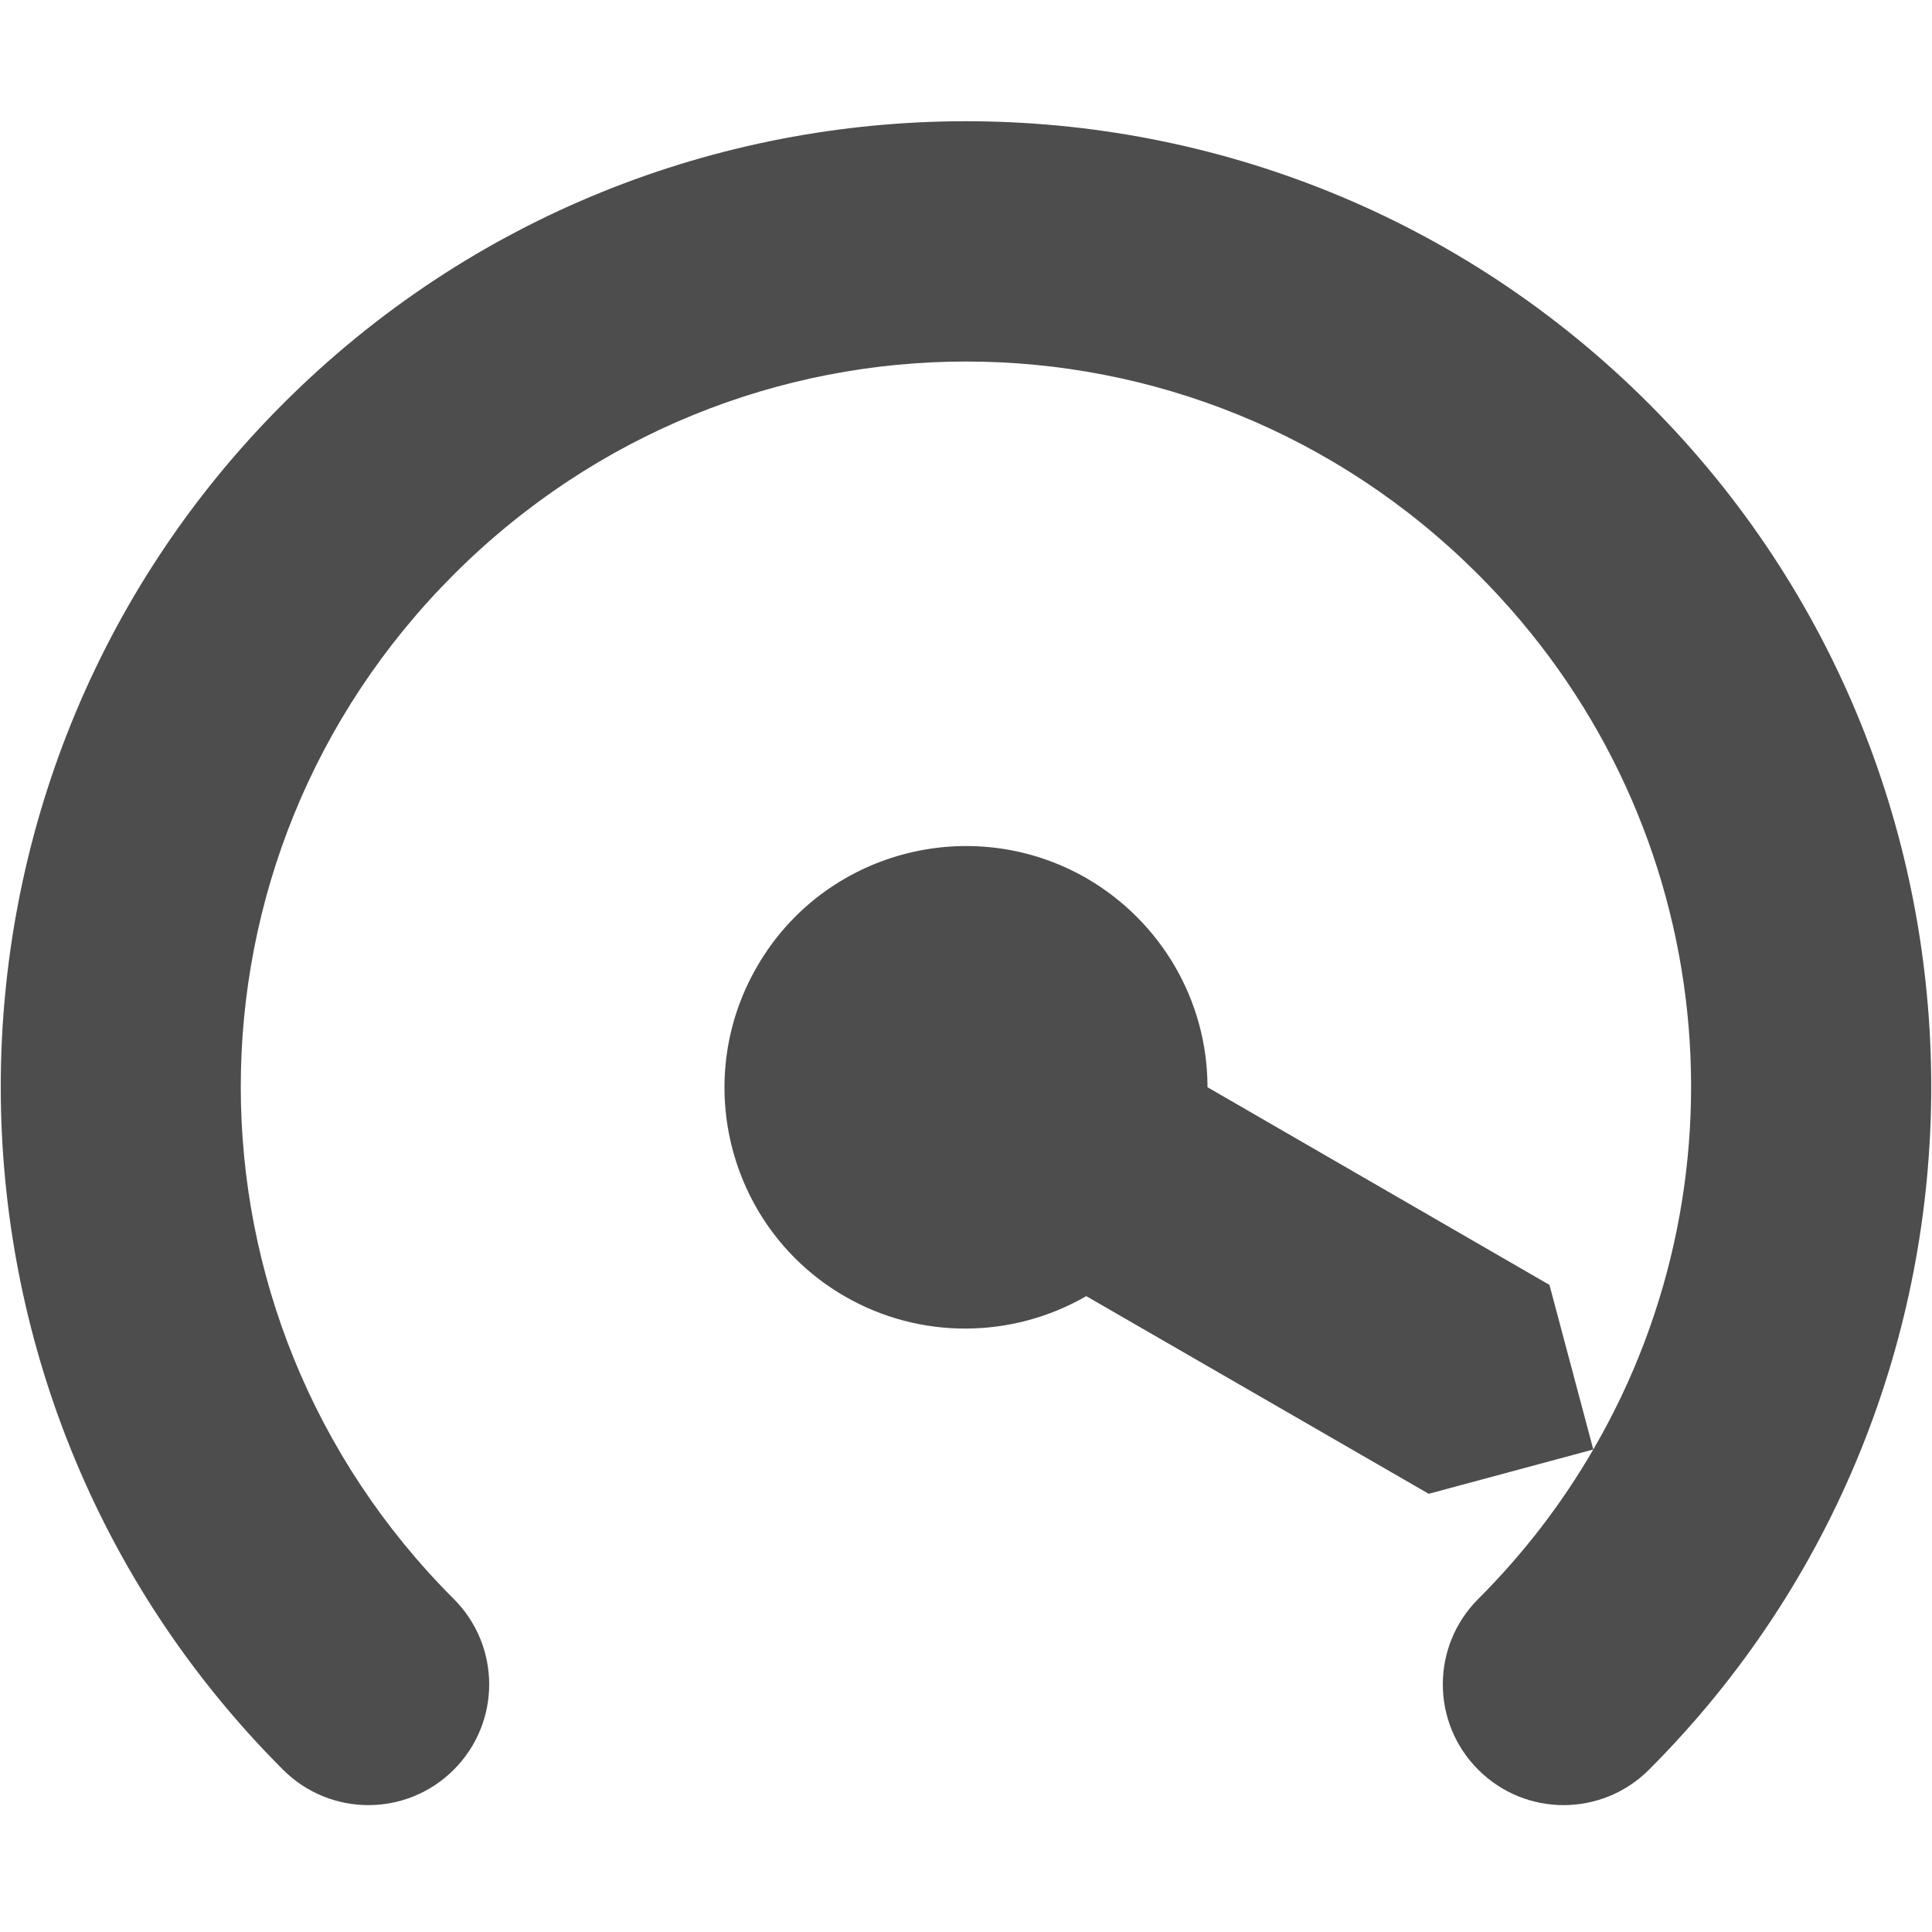
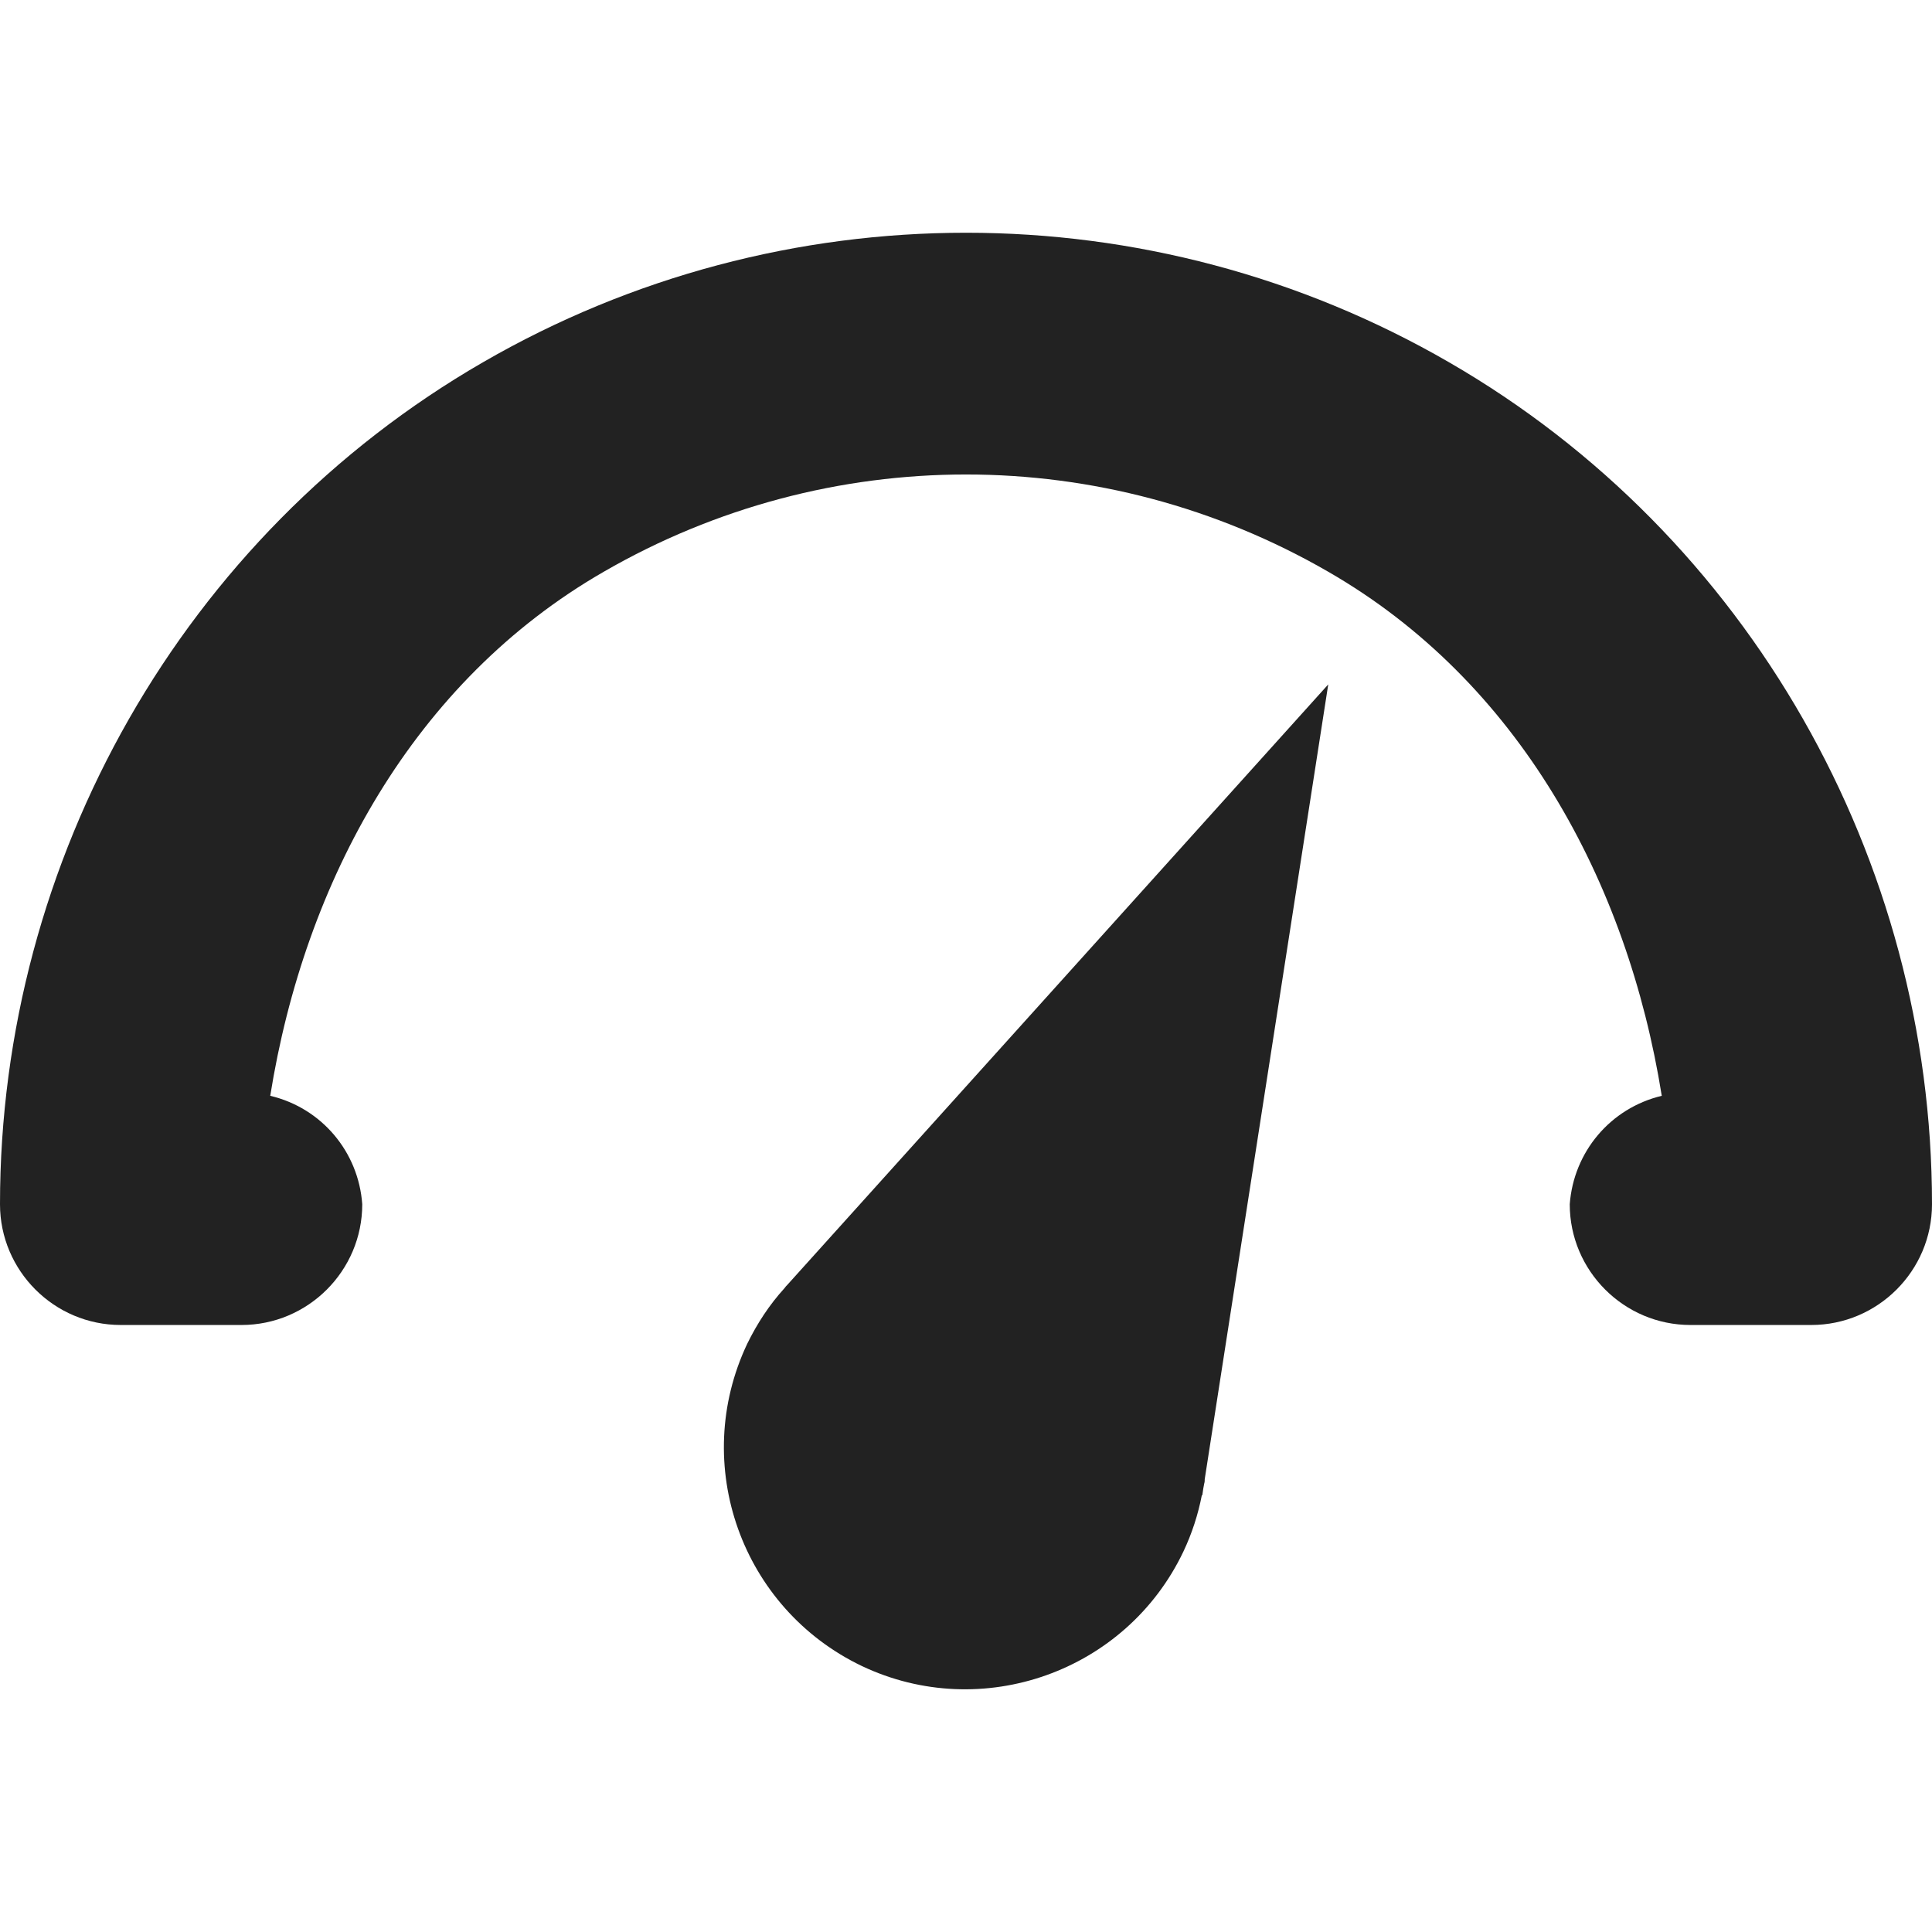
- <svg xmlns="http://www.w3.org/2000/svg" width="16" height="16" viewBox="0 0 16 16" version="1.1" id="svg5">
-   <defs id="defs2" />
-   <path d="m 8,1.004 c -2.051,0 -4.098,0.781 -5.656,2.34 -3.117,3.117 -3.117,8.195 0,11.312 0.391,0.391 1.023,0.391 1.414,0 0.391,-0.391 0.391,-1.023 0,-1.414 -2.352,-2.352 -2.352,-6.133 0,-8.484 2.352,-2.352 6.133,-2.352 8.484,0 1.973,1.973 2.289,4.953 0.953,7.246 -0.258,0.445 -0.574,0.859 -0.953,1.238 -0.391,0.391 -0.391,1.023 0,1.414 0.391,0.391 1.023,0.391 1.414,0 3.117,-3.117 3.117,-8.195 0,-11.312 C 12.098,1.785 10.051,1.004 8,1.004 Z m 5.195,11 -0.363,-1.363 -2.832,-1.637 c 0,-0.715 -0.383,-1.371 -1,-1.73 C 8.043,6.723 6.82,7.051 6.27,8.004 5.715,8.961 6.043,10.188 7,10.738 c 0.617,0.355 1.379,0.352 1.996,-0.004 l 2.836,1.637 z" style="fill:#4d4d4d" id="path720" />
+ <svg xmlns="http://www.w3.org/2000/svg" height="16px" viewBox="0 0 16 16" width="16px">
+   <g fill="#222222">
+     <path d="m 16 9.973 c 0 -2.855 -1.516 -5.539 -4 -6.973 c -2.473 -1.43 -5.527 -1.43 -8 0 c -2.484 1.434 -4 4.117 -4 6.973 c 0 0.551 0.449 1 1 1 h 1 c 0.551 0 1 -0.449 1 -1 c -0.031 -0.434 -0.336 -0.797 -0.762 -0.898 c 0.285 -1.781 1.188 -3.434 2.762 -4.34 c 1.859 -1.074 4.141 -1.074 6 0 c 1.574 0.906 2.477 2.559 2.762 4.34 c -0.426 0.102 -0.73 0.465 -0.762 0.898 c 0 0.551 0.449 1 1 1 h 1 c 0.551 0 1 -0.449 1 -1 z m 0 0" />
+     <path d="m 11 5.668 l -4.48 4.973 c -0.008 0.008 -0.016 0.016 -0.023 0.027 c -0.125 0.137 -0.227 0.293 -0.309 0.461 c -0.473 1 -0.047 2.191 0.949 2.668 c 0.996 0.473 2.191 0.047 2.664 -0.949 c 0.07 -0.148 0.121 -0.305 0.152 -0.465 h 0.004 l 0.008 -0.055 l 0.008 -0.043 c 0.004 -0.012 0.004 -0.023 0.004 -0.035 z m 0 0" />
+   </g>
</svg>
